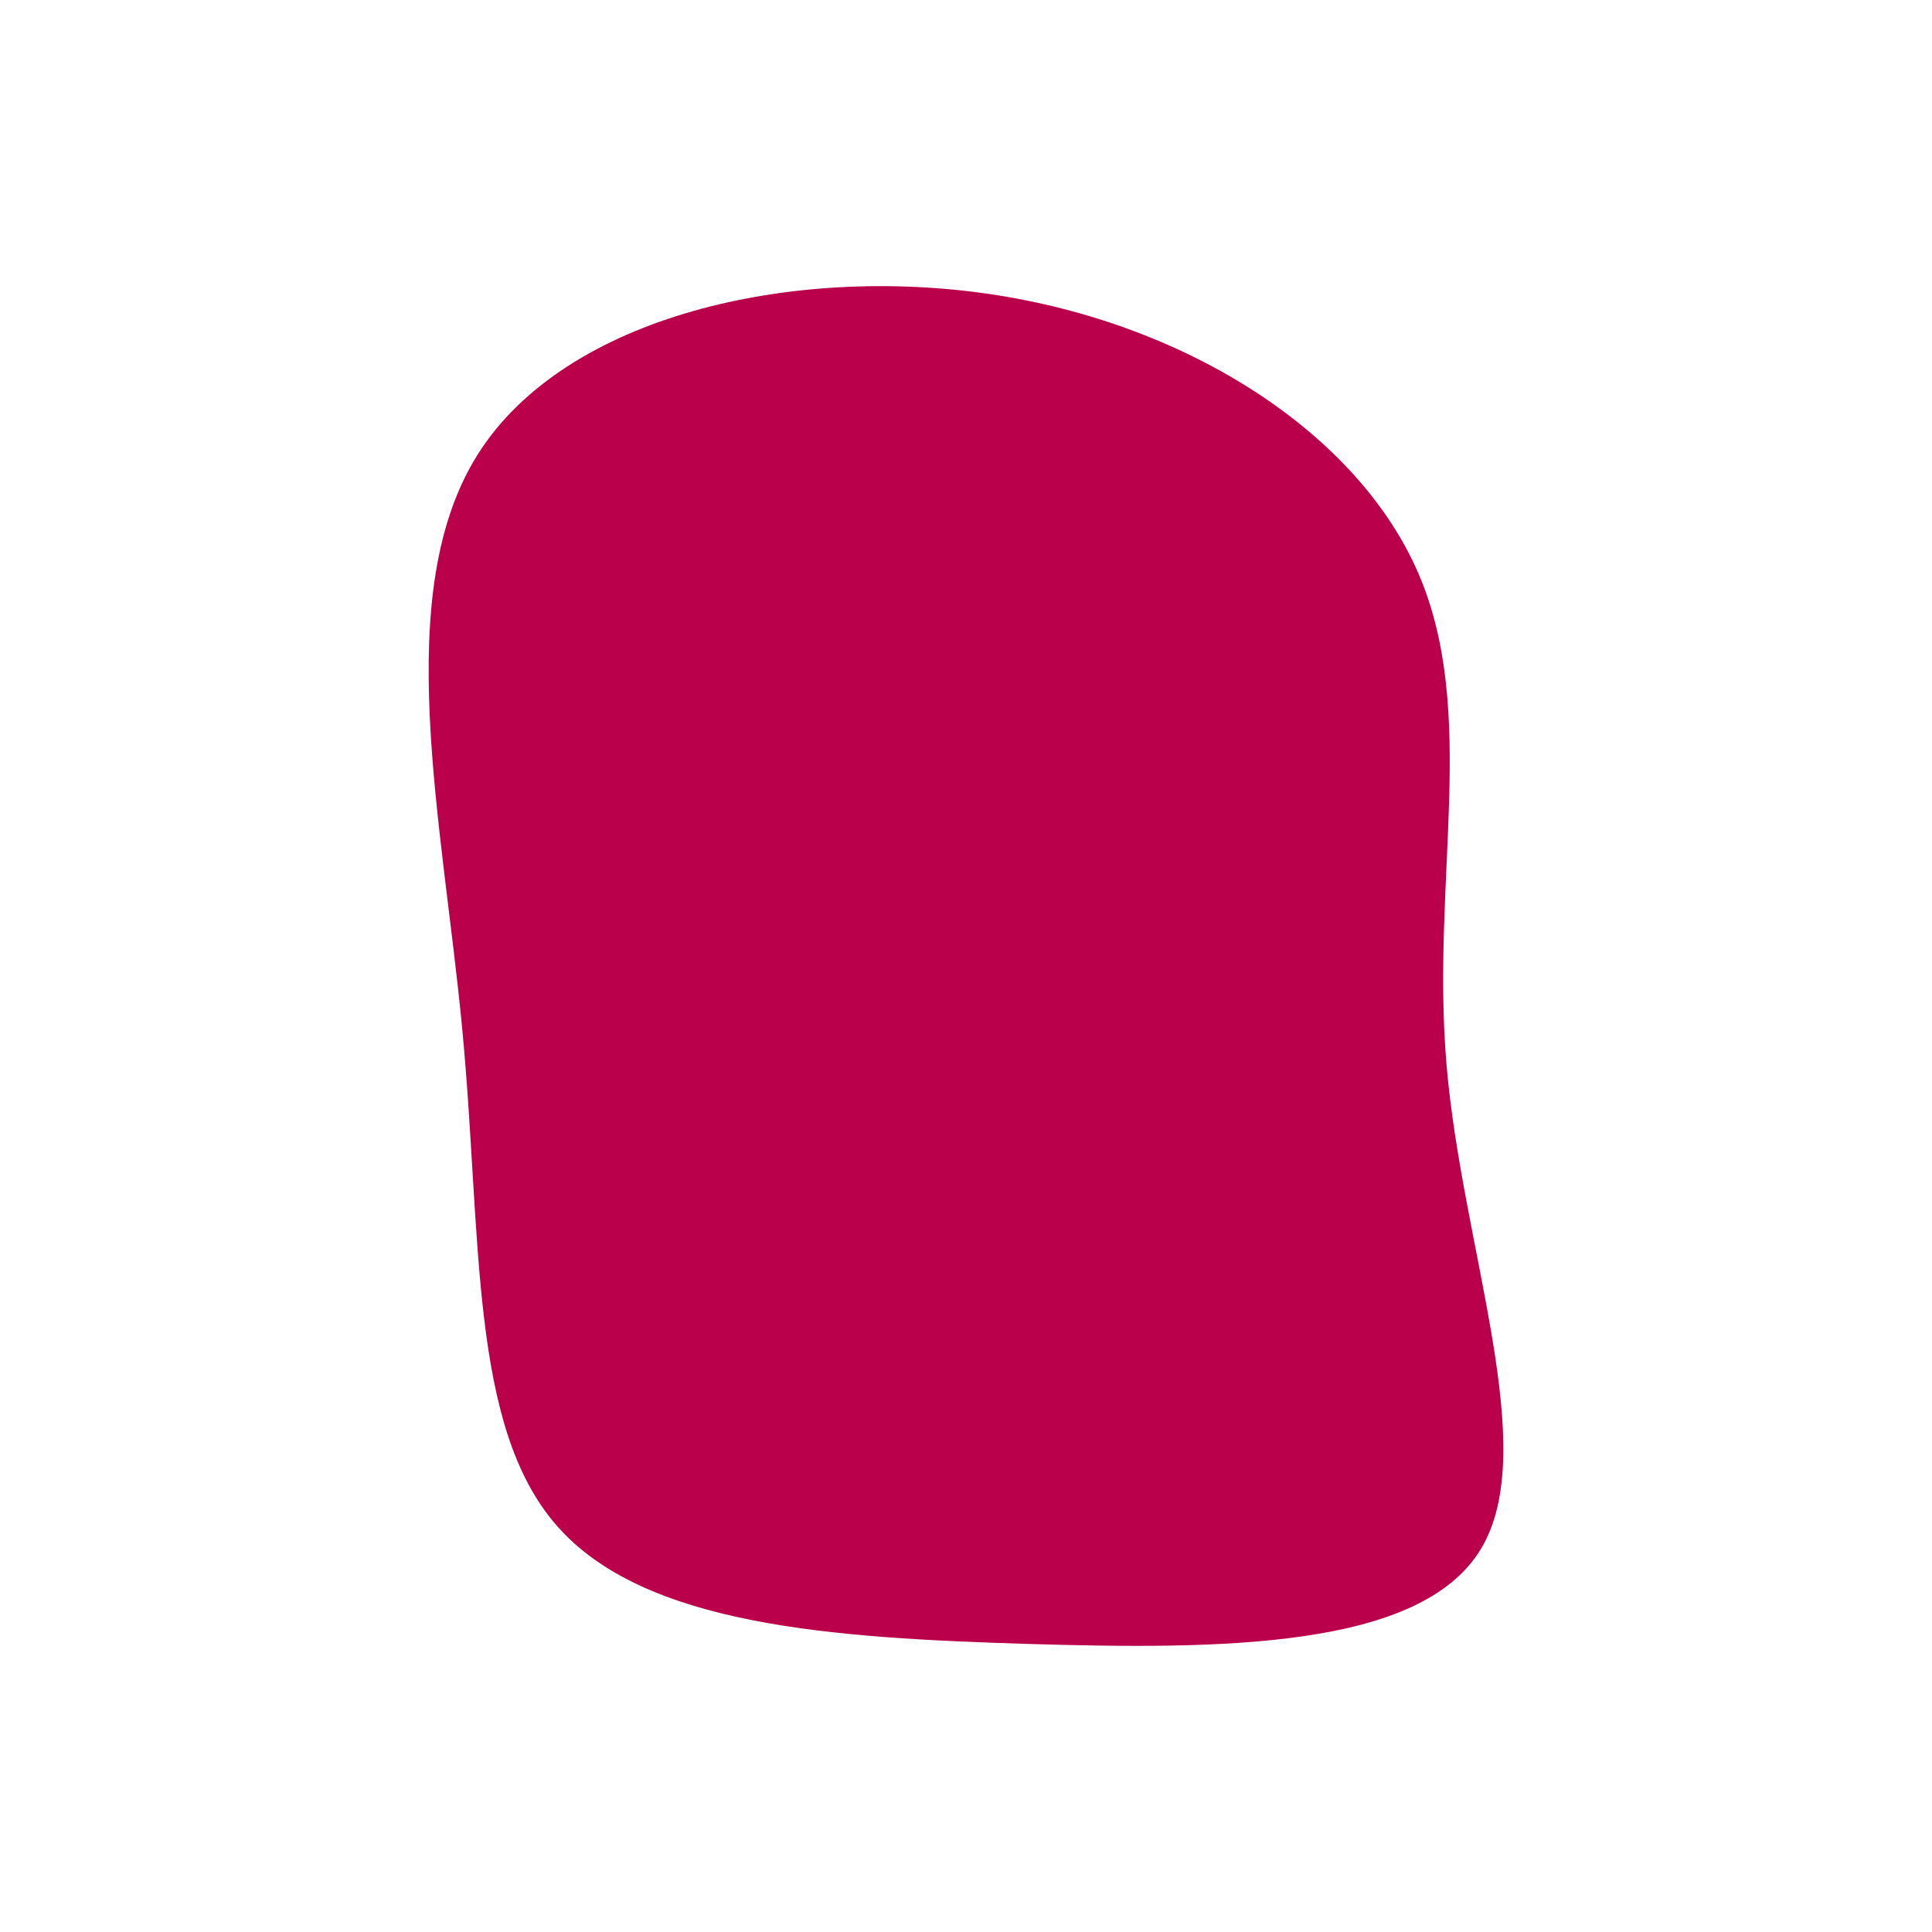
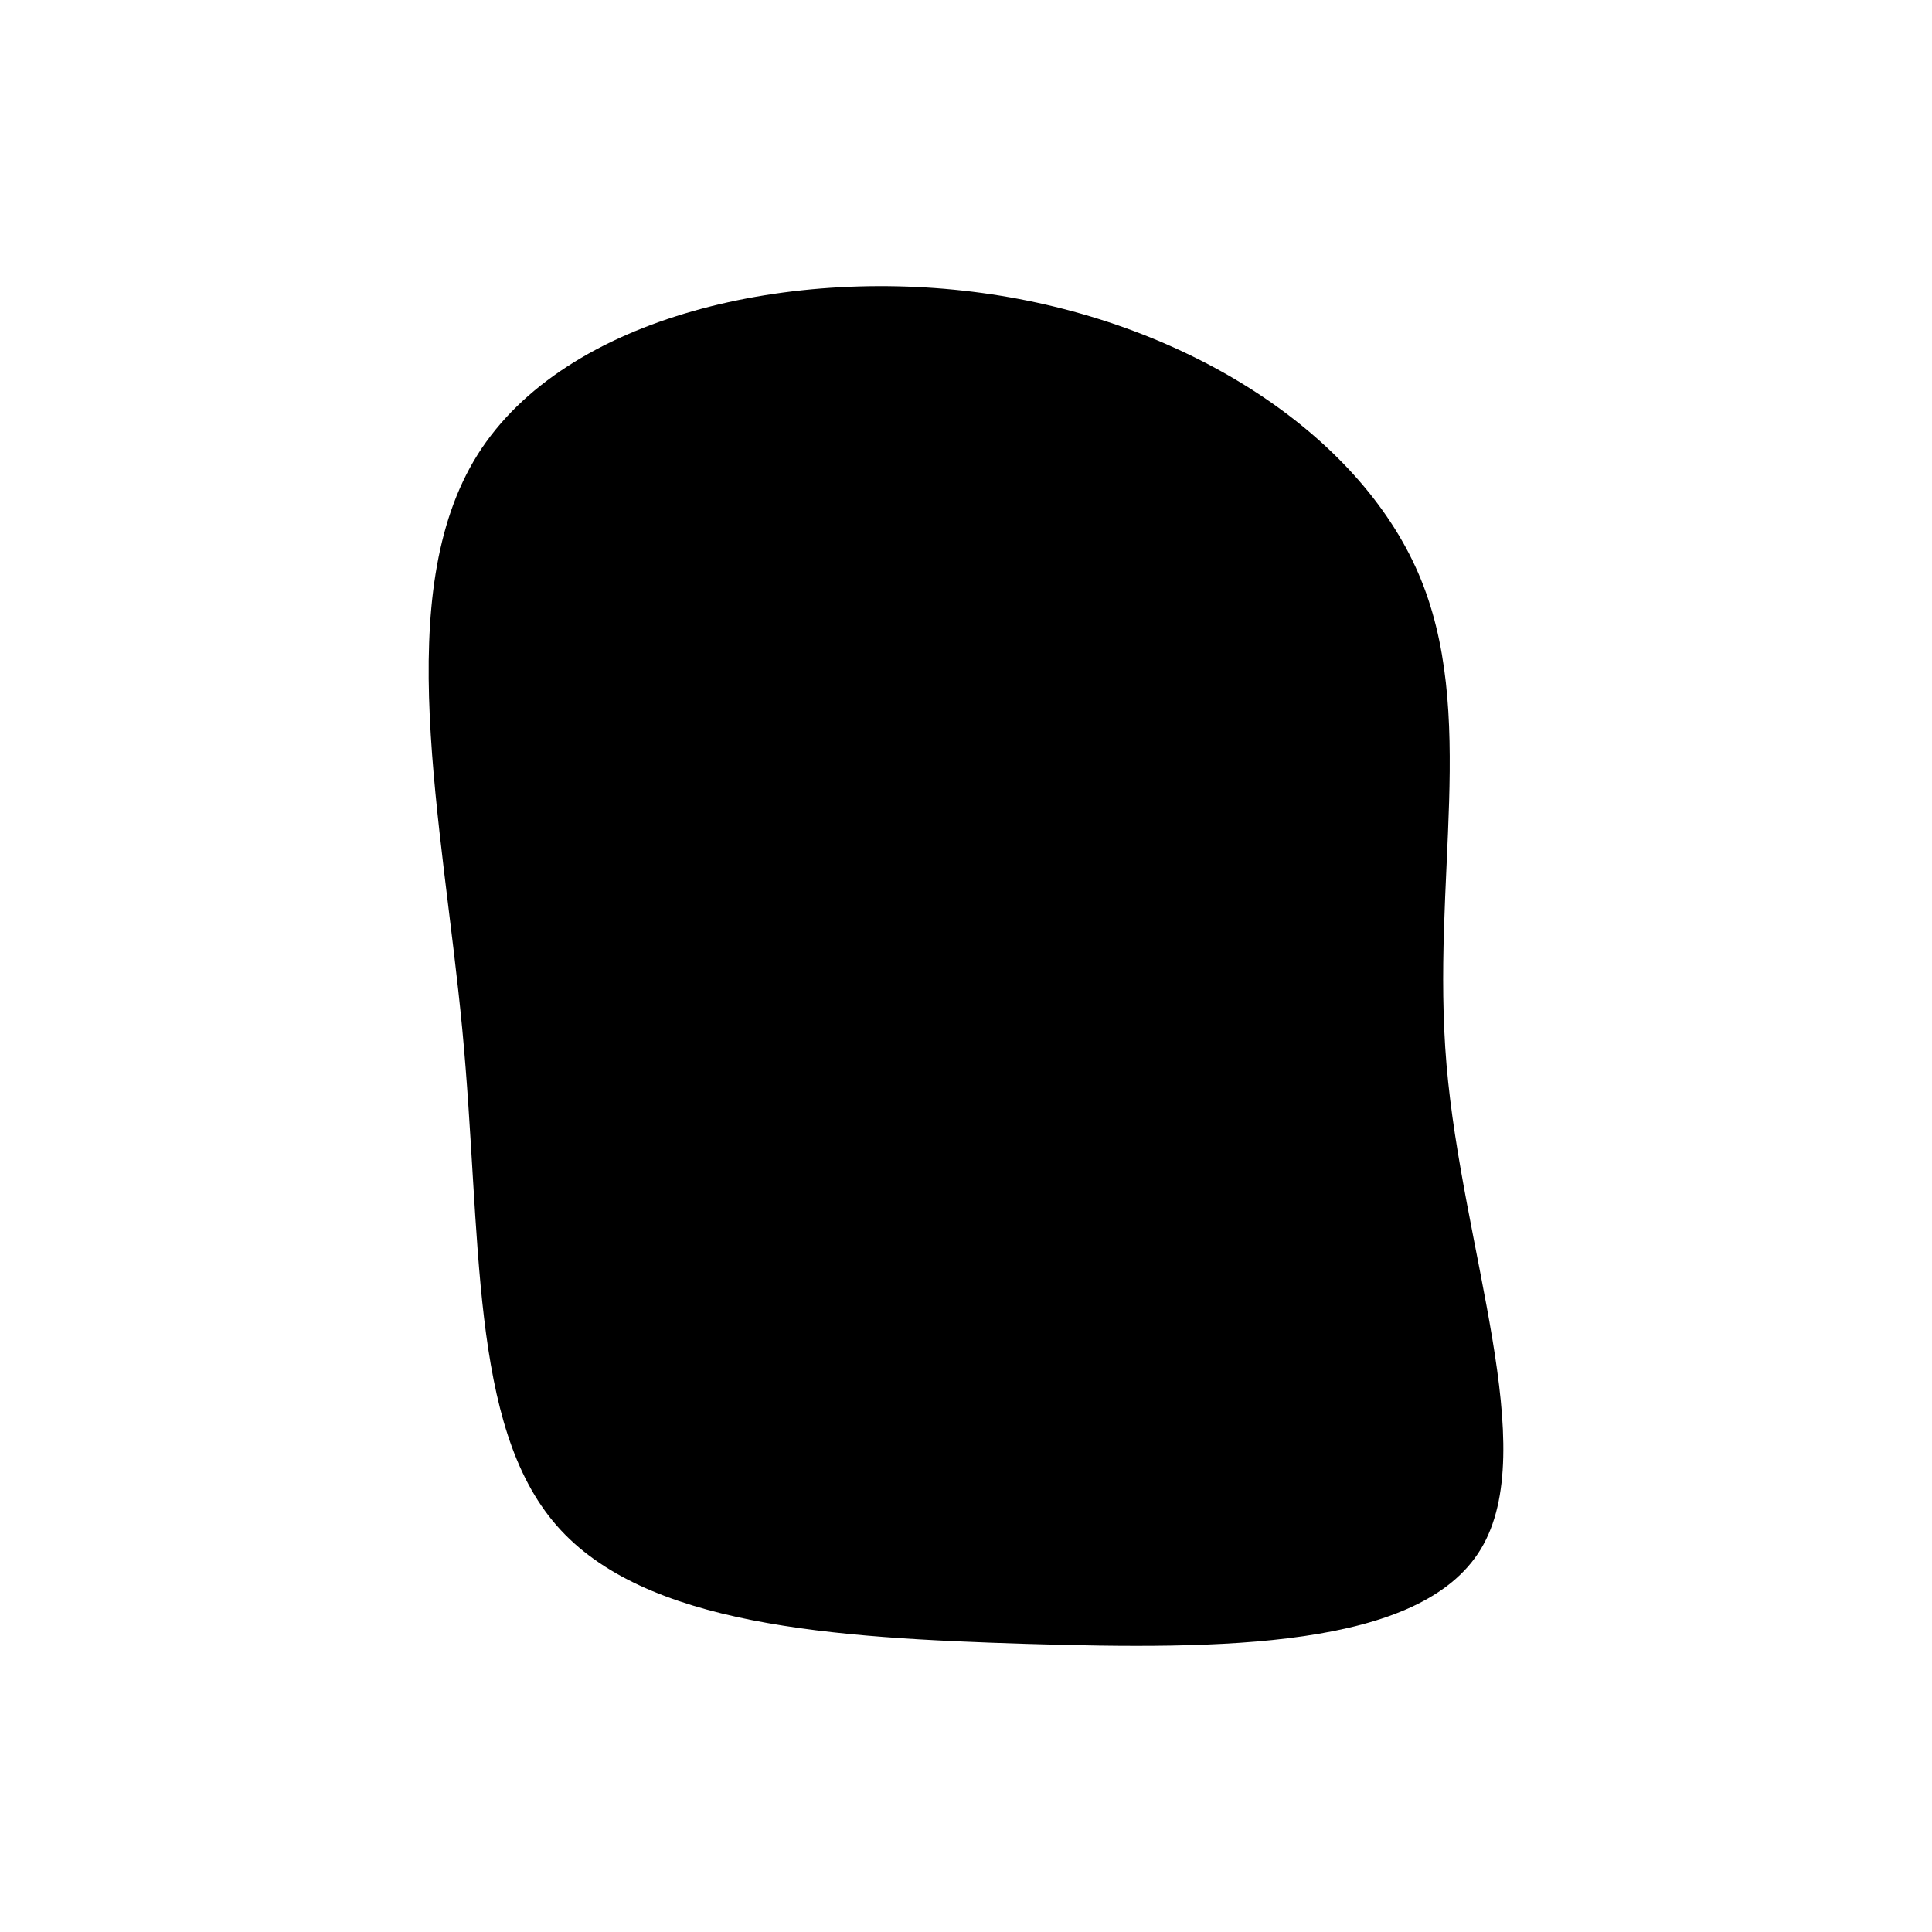
<svg xmlns="http://www.w3.org/2000/svg" id="visual" viewBox="0 0 900 900" width="900" height="900" version="1.1">
  <g transform="translate(475.5466 488.6892)">
-     <path d="M185.1 -221.8C213.2 -157 191 -78.5 198.3 7.3C205.6 93.1 242.5 186.2 214.3 232.9C186.2 279.5 93.1 279.8 2.7 277.1C-87.7 274.3 -175.4 268.7 -216.2 222C-257 175.4 -251 87.7 -260.2 -9.2C-269.4 -106.1 -293.8 -212.1 -253 -277C-212.1 -341.8 -106.1 -365.4 -13.8 -351.6C78.5 -337.8 157 -286.6 185.1 -221.8" fill="#BB004B" />
+     <path d="M185.1 -221.8C213.2 -157 191 -78.5 198.3 7.3C205.6 93.1 242.5 186.2 214.3 232.9C186.2 279.5 93.1 279.8 2.7 277.1C-87.7 274.3 -175.4 268.7 -216.2 222C-257 175.4 -251 87.7 -260.2 -9.2C-269.4 -106.1 -293.8 -212.1 -253 -277C-212.1 -341.8 -106.1 -365.4 -13.8 -351.6C78.5 -337.8 157 -286.6 185.1 -221.8" fill="current" />
  </g>
</svg>
